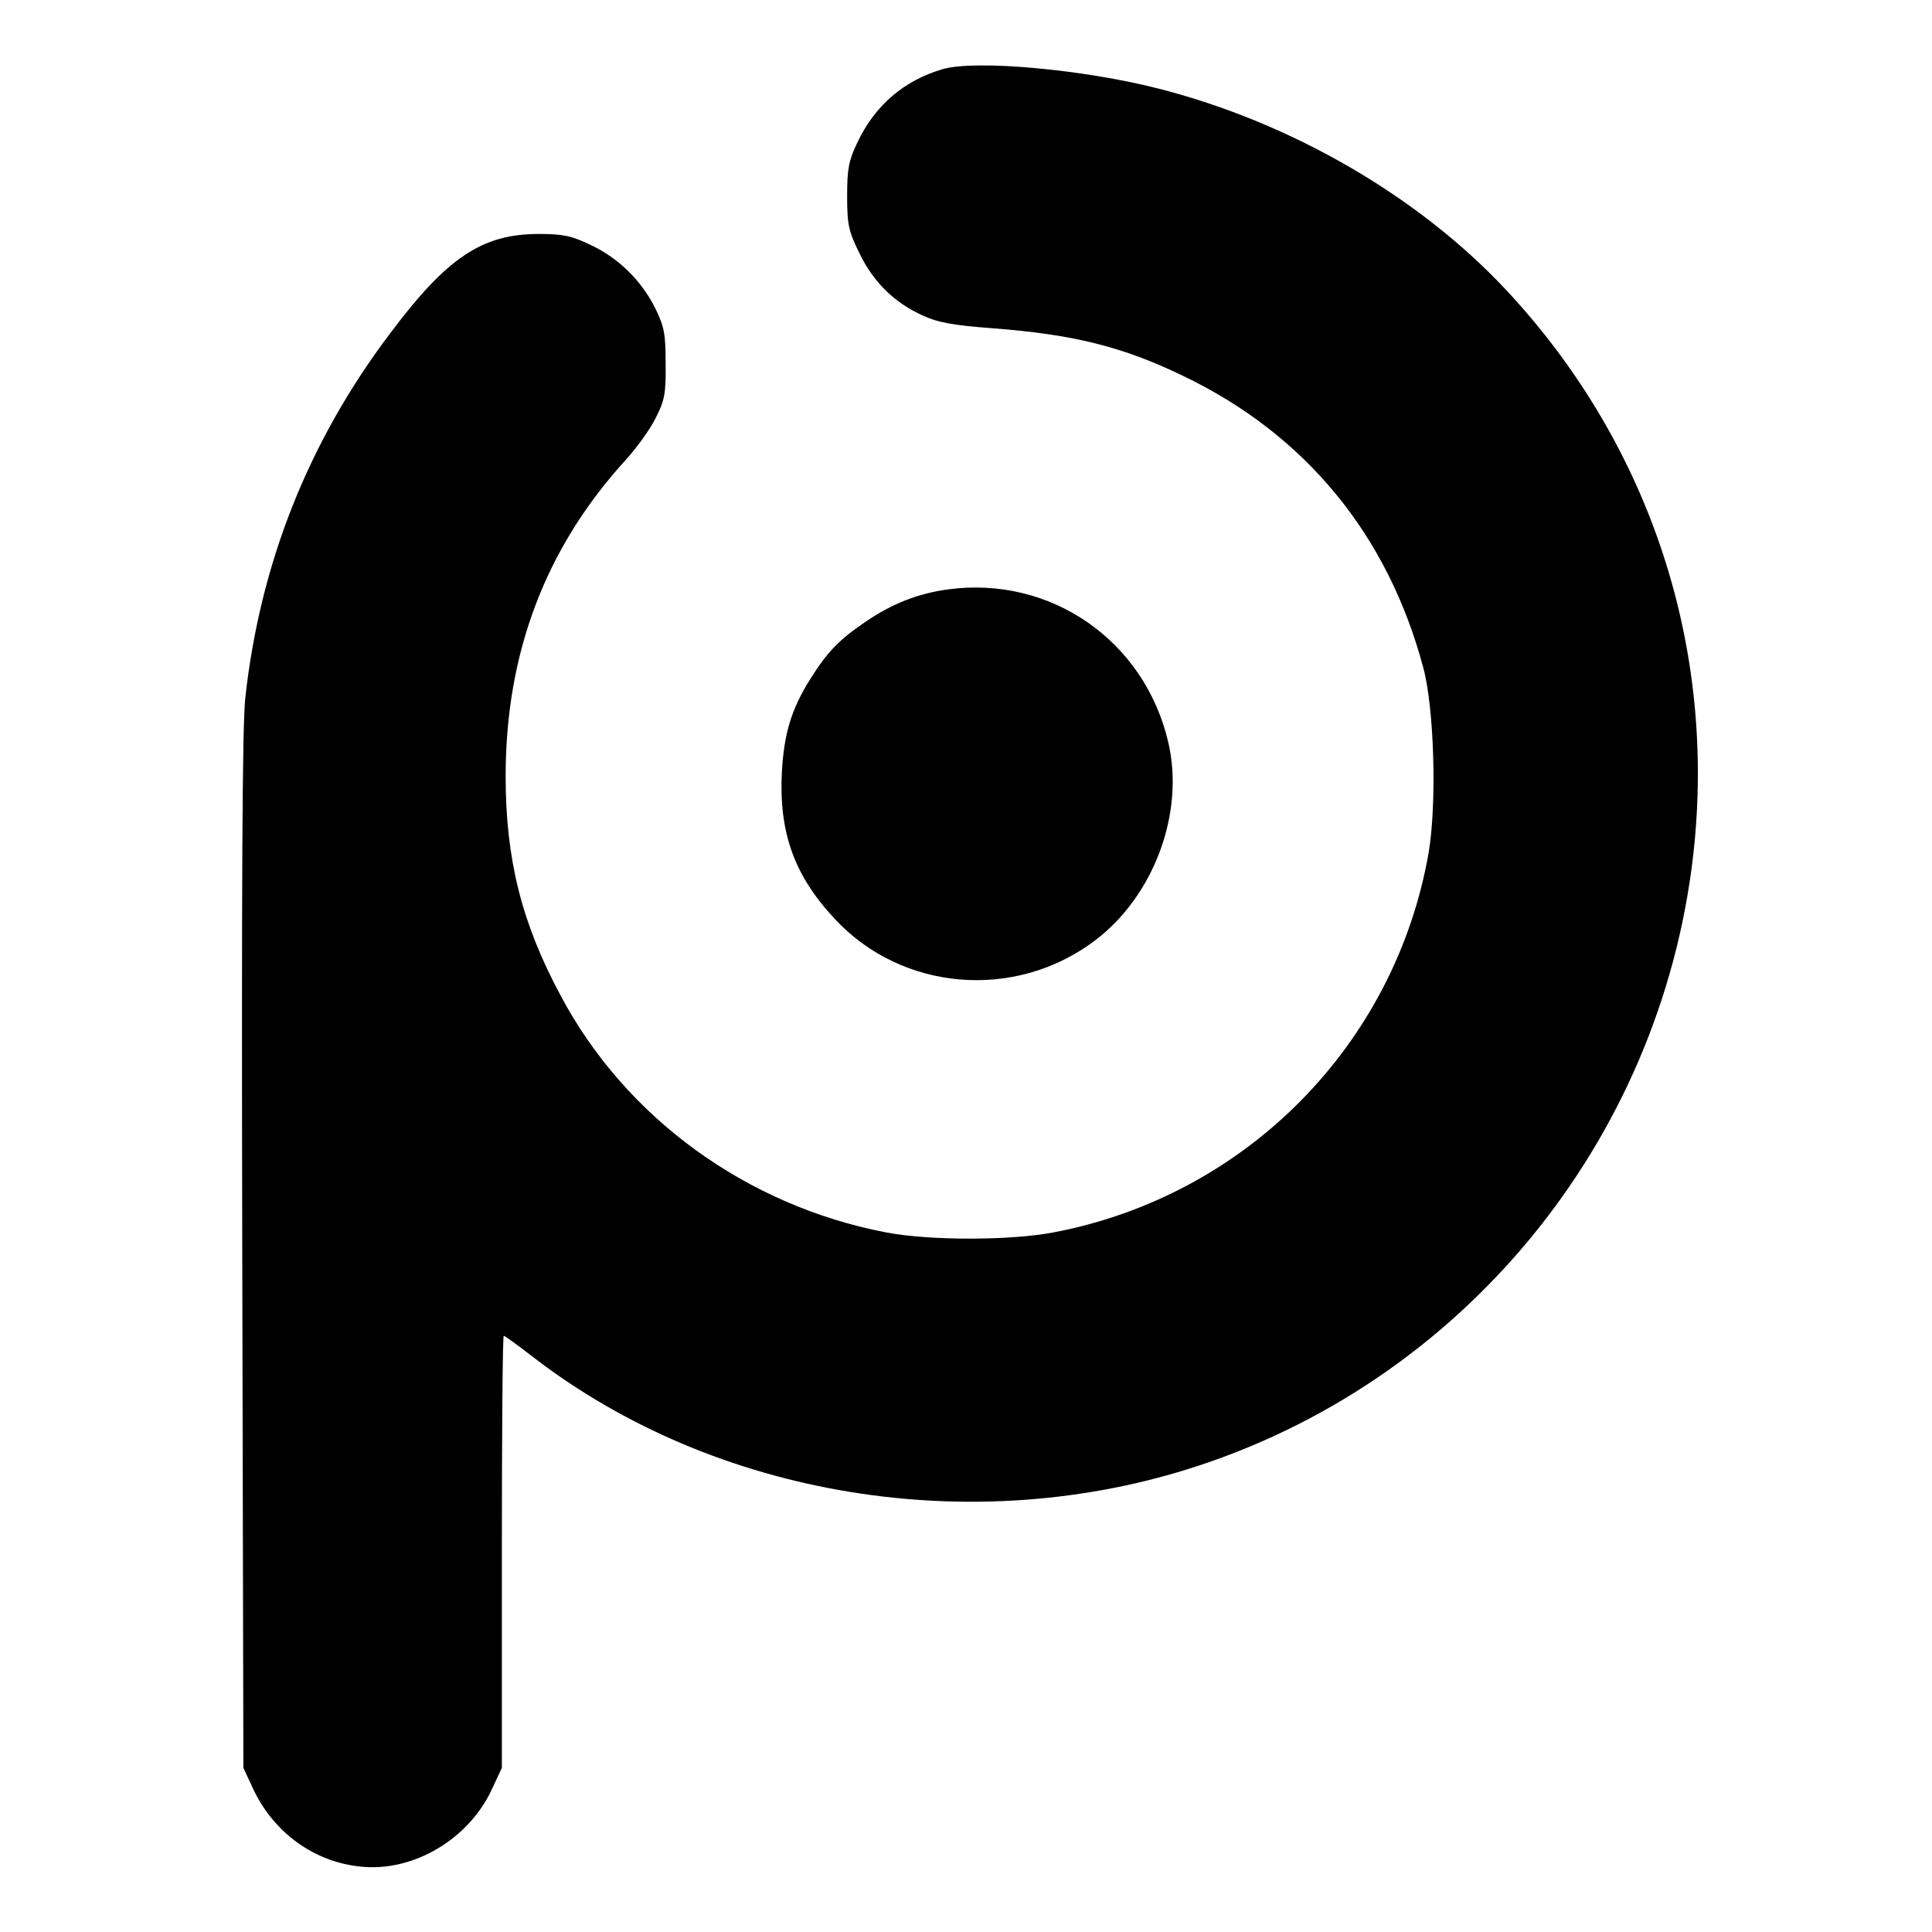
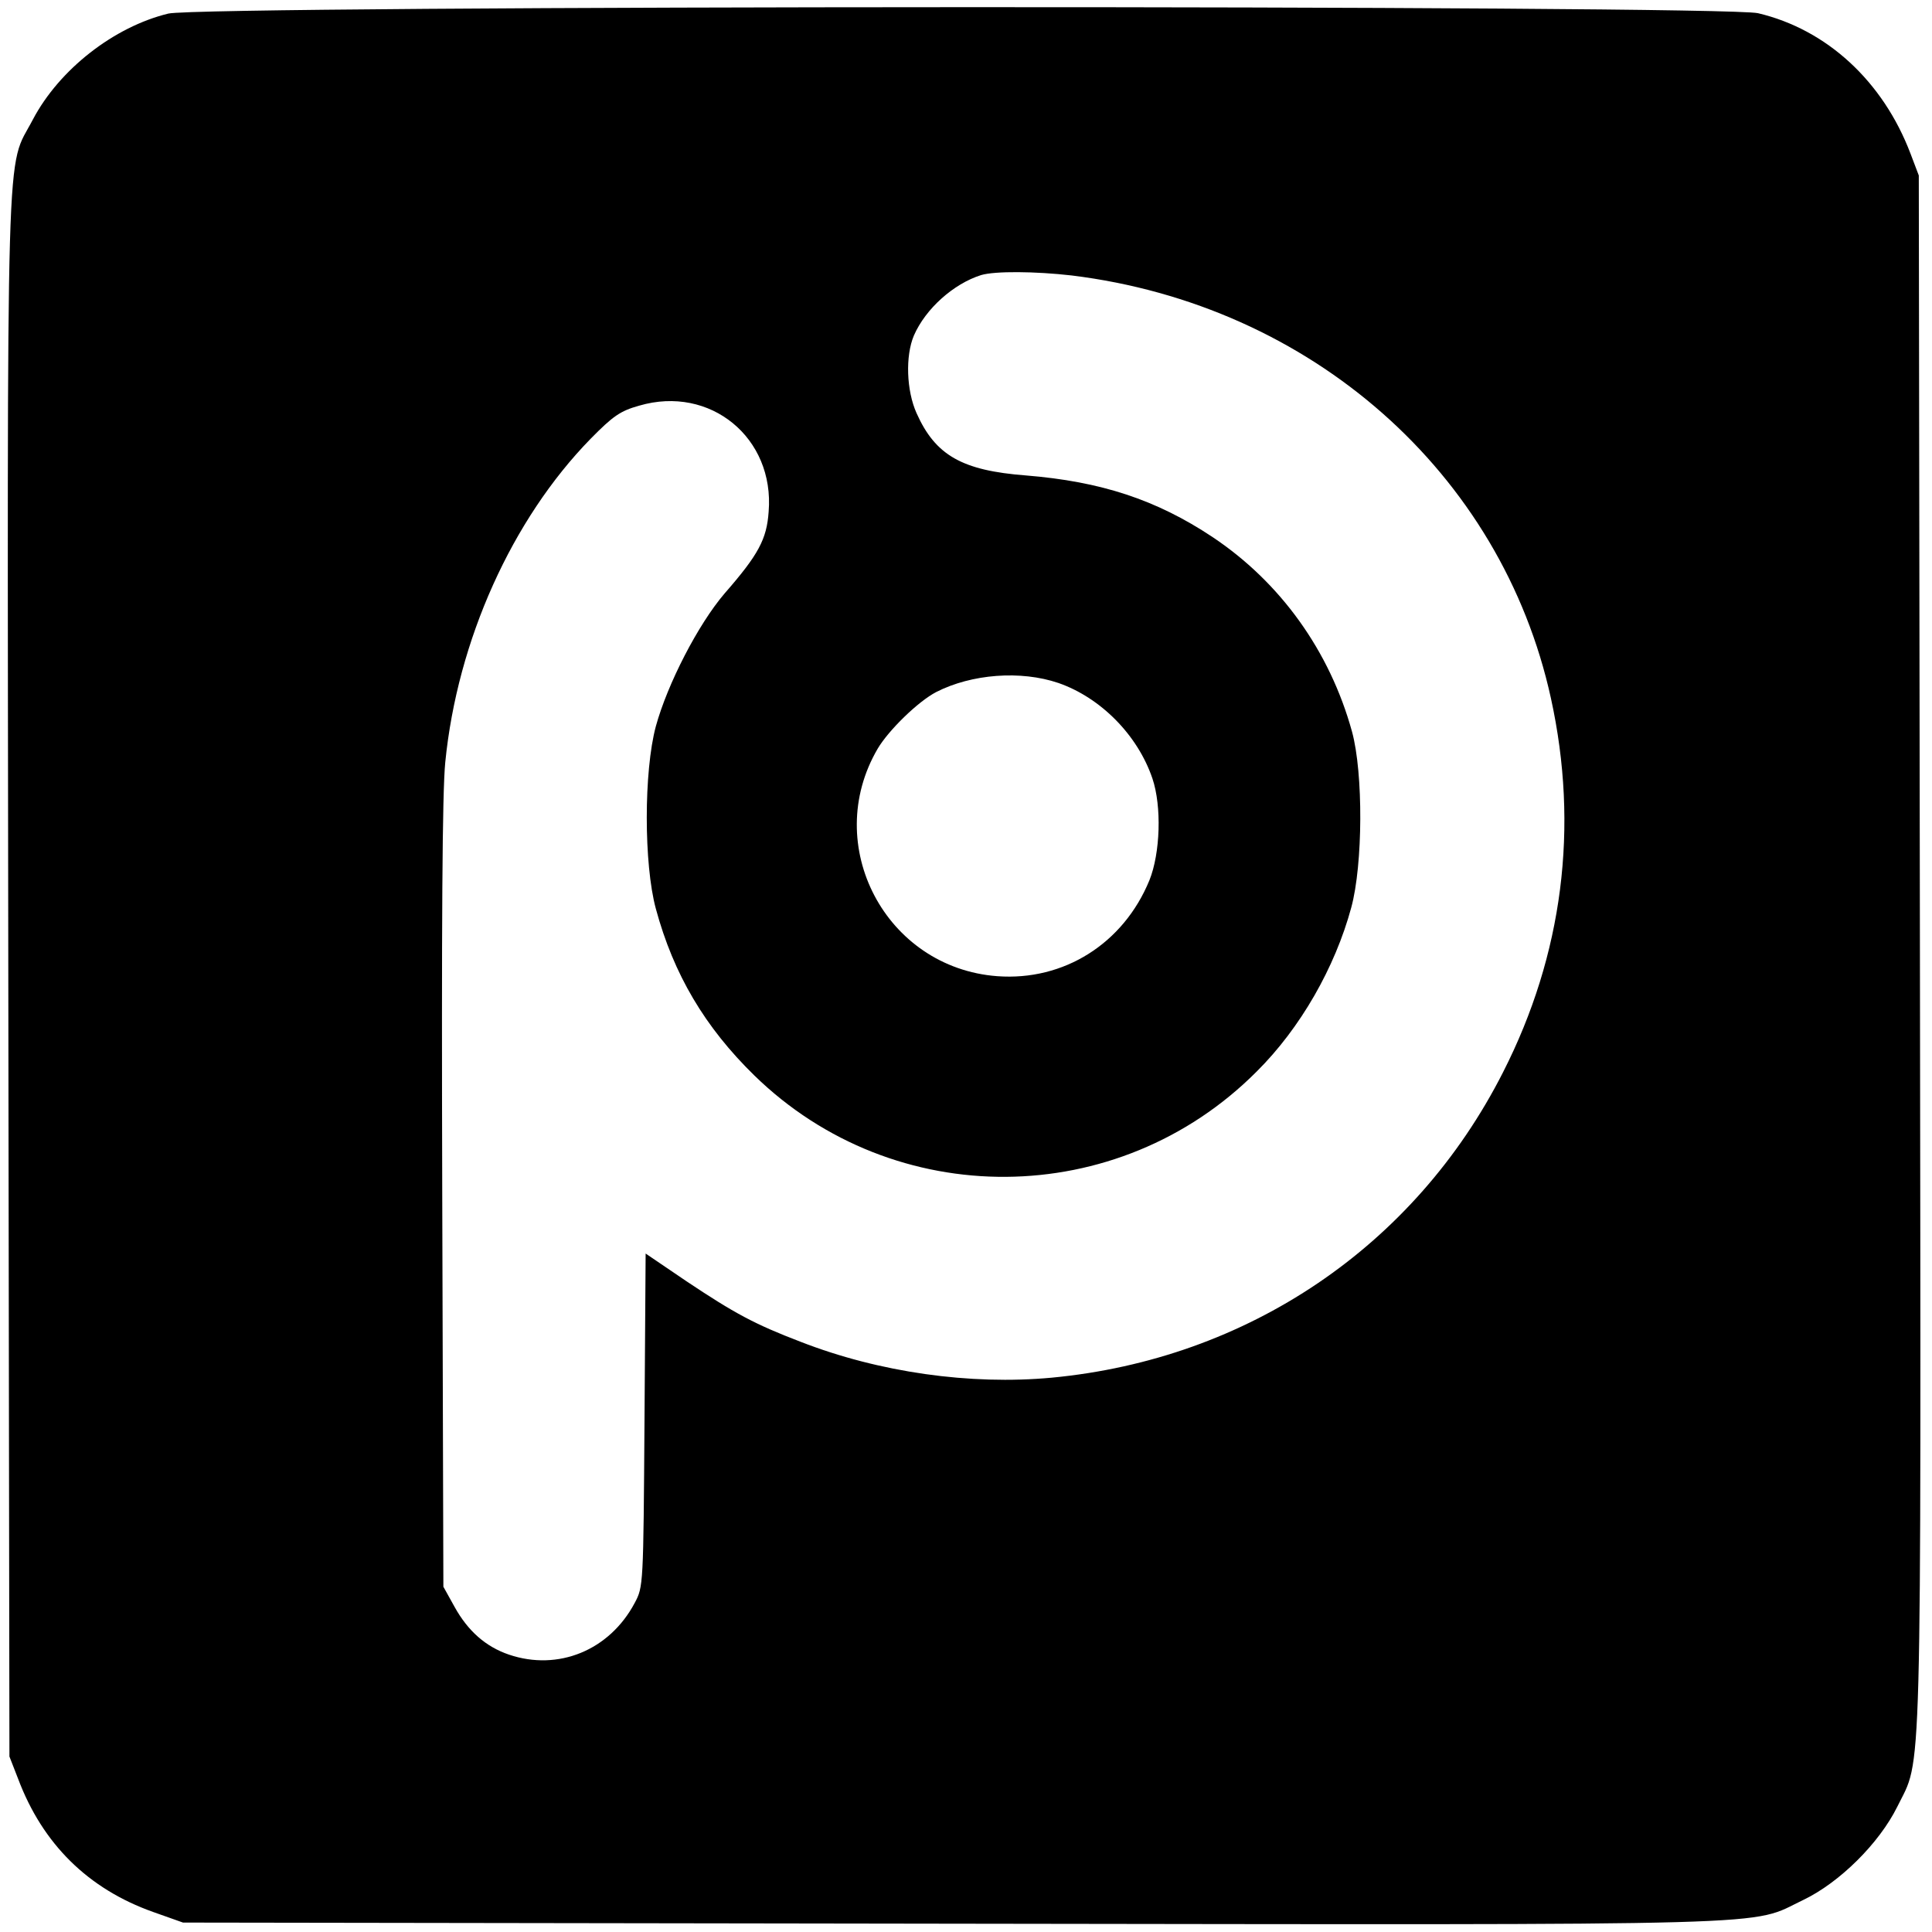
<svg xmlns="http://www.w3.org/2000/svg" version="1.0" width="512pt" height="512pt" viewBox="0 0 512 512" preserveAspectRatio="xMidYMid meet">
  <g transform="translate(0,512) scale(0.1,-0.1)" fill="#000000" stroke="none">
-     <path d="M2499 4937 c-103 -30 -181 -96 -228 -197 -22 -46 -26 -69 -26 -140 0 -76 4 -93 33 -152 37 -76 92 -130 167 -164 41 -19 81 -26 186 -34 211 -16 343 -48 504 -126 324 -155 543 -421 637 -774 29 -108 36 -361 14 -490 -89 -509 -484 -909 -994 -1006 -116 -22 -329 -22 -444 0 -370 71 -691 304 -863 629 -103 192 -145 361 -145 580 0 327 106 606 319 839 28 31 63 79 78 109 24 47 28 65 27 144 0 78 -3 98 -27 147 -36 73 -97 134 -172 169 -50 24 -73 29 -137 29 -150 0 -243 -62 -393 -262 -218 -288 -346 -612 -385 -968 -8 -75 -10 -496 -8 -1470 l3 -1365 26 -56 c55 -117 164 -195 288 -206 137 -13 281 72 343 202 l28 60 0 573 c0 314 2 572 5 572 3 0 37 -25 76 -55 484 -374 1170 -486 1766 -289 724 239 1241 890 1314 1654 51 540 -128 1064 -500 1462 -231 247 -568 443 -920 533 -199 51 -483 77 -572 52z" />
-     <path d="M2512 3558 c-80 -11 -149 -38 -220 -87 -69 -47 -99 -78 -145 -151 -50 -80 -69 -143 -75 -246 -8 -161 33 -275 141 -390 178 -191 477 -216 688 -57 157 118 239 339 195 526 -63 270 -312 442 -584 405z" />
+     <path d="M446 5084 c-144 -35 -289 -148 -359 -281 -72 -138 -68 28 -65 -2270 l3 -2068 23 -59 c65 -173 186 -292 358 -353 l79 -28 2037 -3 c2258 -3 2110 -7 2257 63 96 46 201 150 249 247 66 135 63 -2 60 2266 l-3 2057 -22 58 c-73 192 -222 329 -404 372 -93 22 -4122 21 -4213 -1z m2394 -694 c635 -78 1139 -523 1270 -1120 75 -341 32 -680 -127 -992 -234 -461 -677 -760 -1196 -809 -216 -20 -457 14 -665 95 -123 47 -176 76 -302 160 l-109 74 -3 -441 c-3 -439 -3 -442 -26 -485 -67 -126 -203 -181 -333 -137 -62 21 -109 63 -144 126 l-30 54 -3 1035 c-2 724 0 1070 8 1150 32 323 177 644 385 857 60 61 79 74 129 88 188 55 359 -85 343 -281 -5 -73 -27 -114 -117 -217 -70 -82 -151 -239 -182 -352 -32 -119 -32 -365 0 -483 47 -174 130 -314 261 -442 371 -362 964 -358 1331 10 116 115 208 276 251 435 31 114 32 356 2 466 -59 214 -190 396 -370 516 -149 99 -296 147 -494 163 -169 13 -240 53 -290 165 -27 60 -30 152 -7 206 31 71 105 137 178 160 37 11 144 10 240 -1z m-35 -1080 c112 -39 210 -138 249 -253 25 -74 21 -198 -8 -270 -69 -168 -227 -267 -403 -254 -296 22 -467 347 -317 603 29 49 107 125 155 150 94 48 224 58 324 24z" />
  </g>
</svg>
